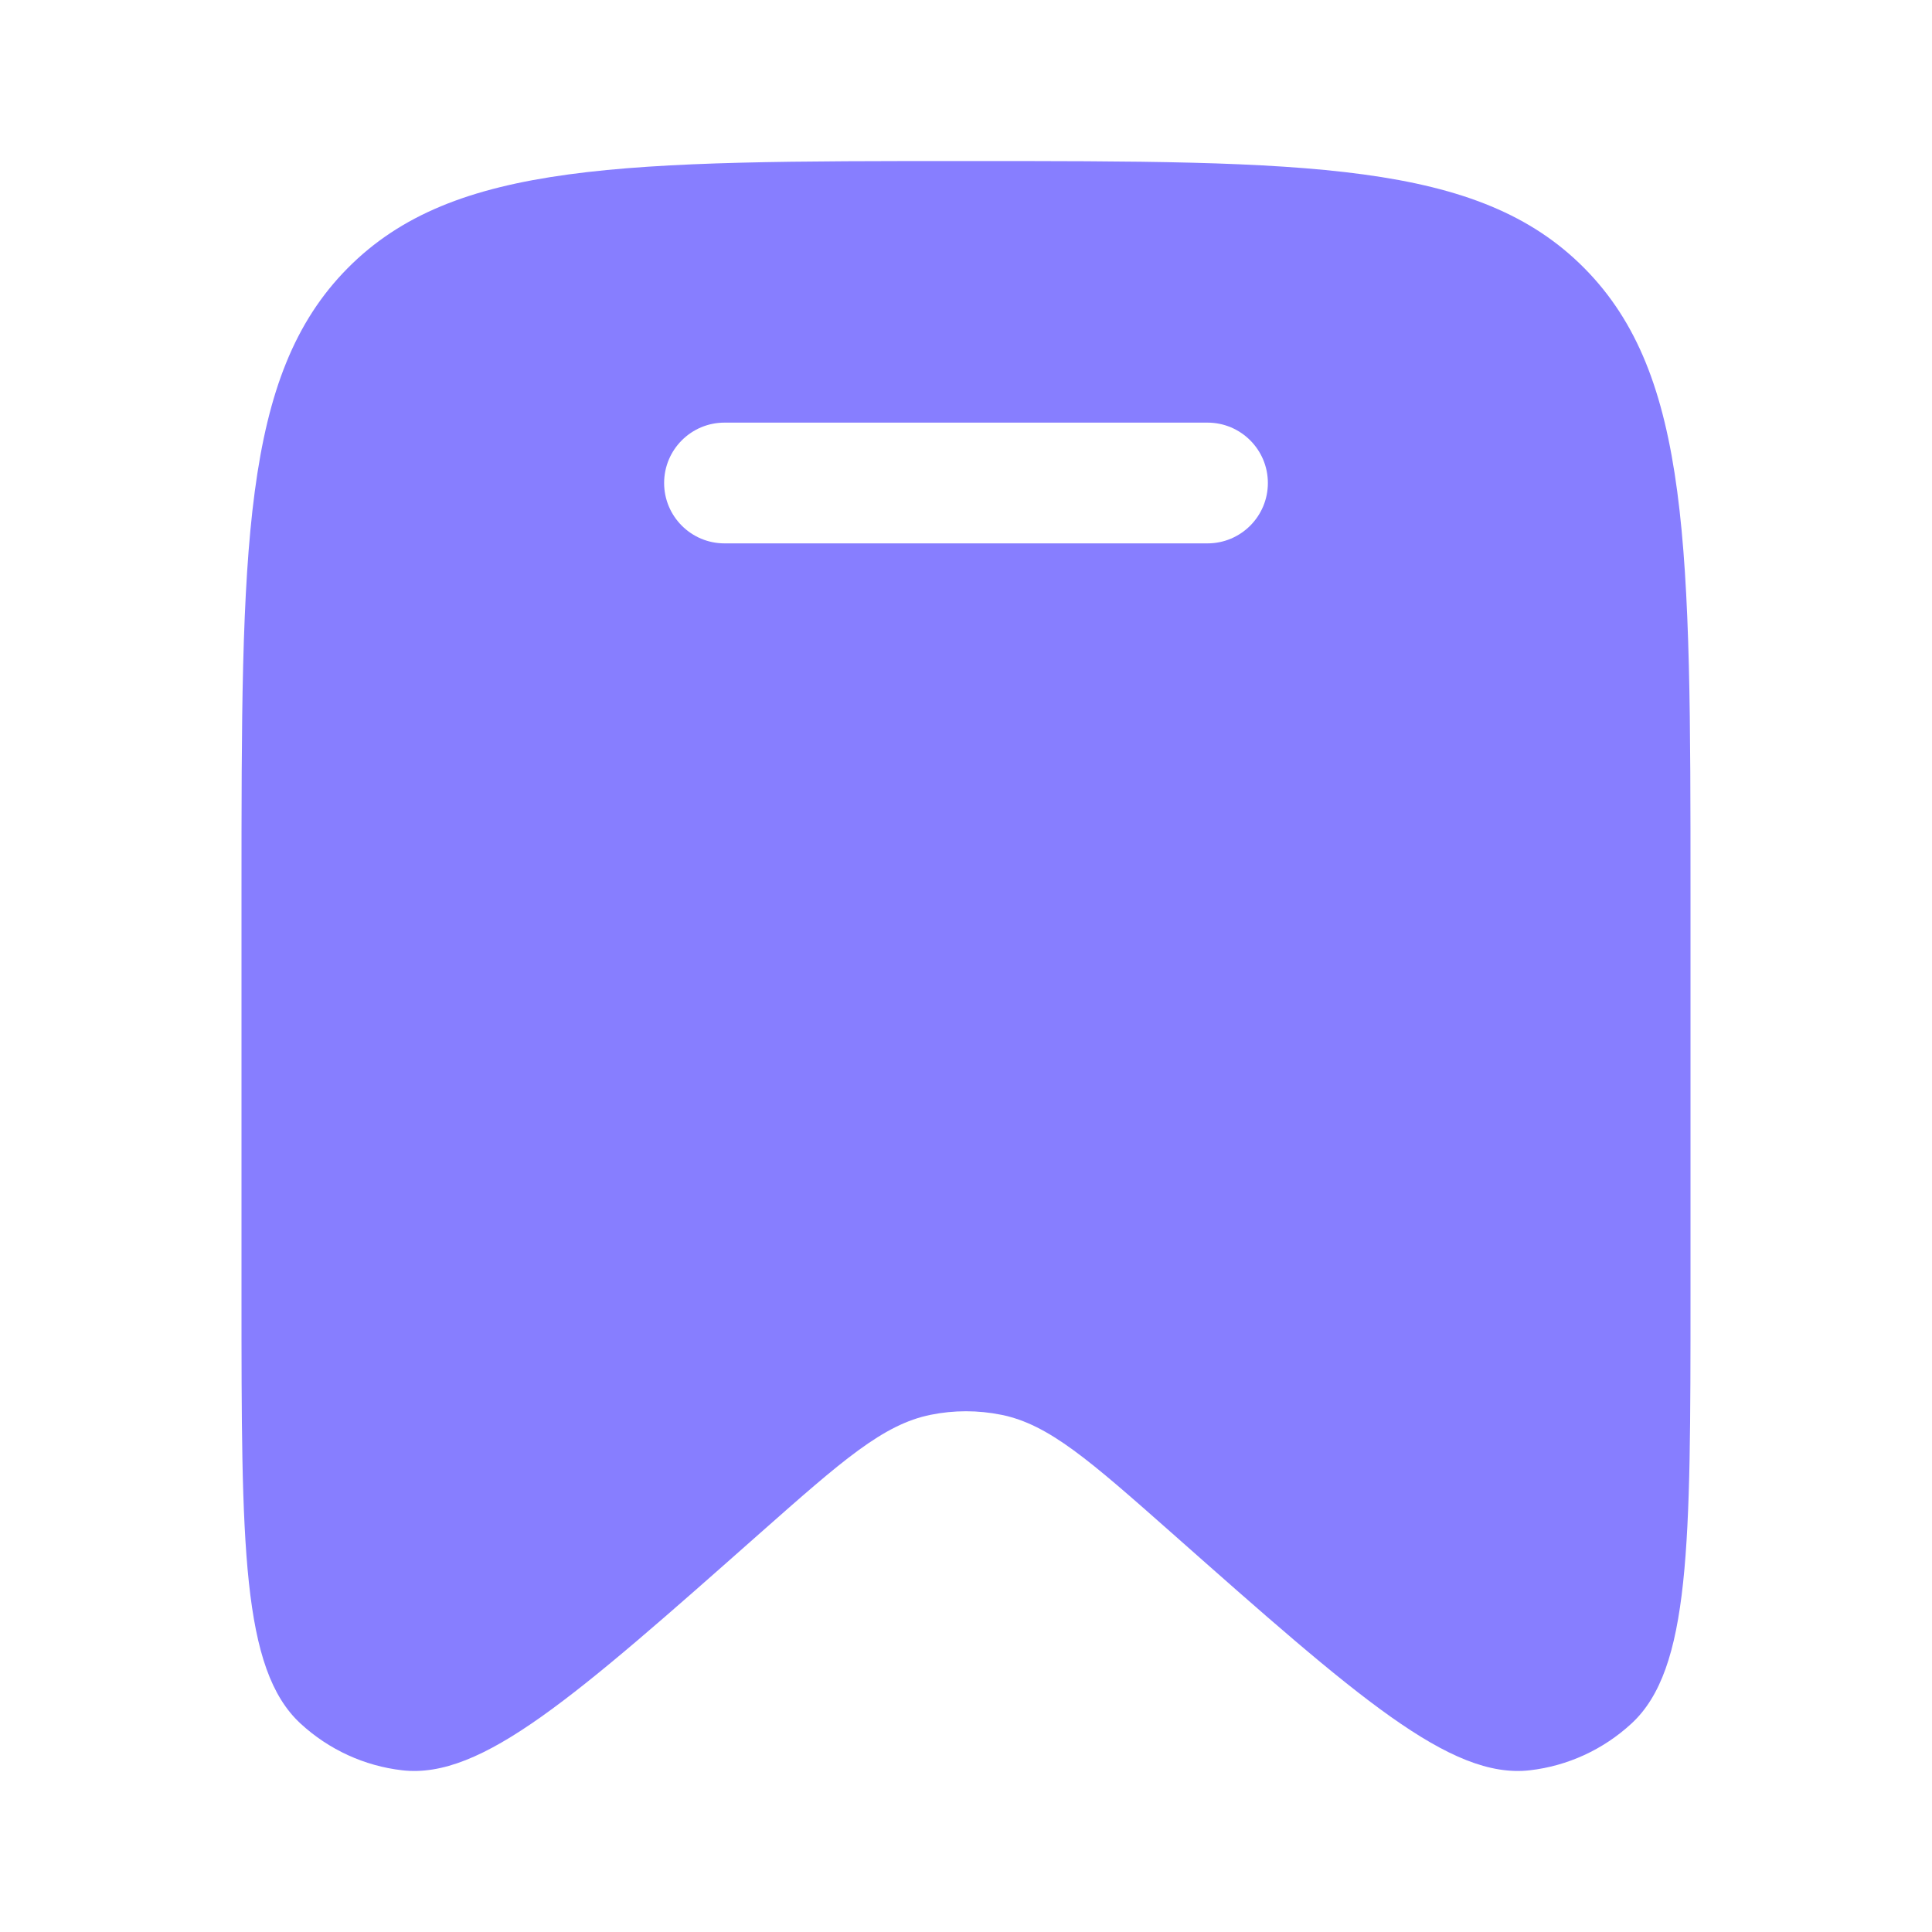
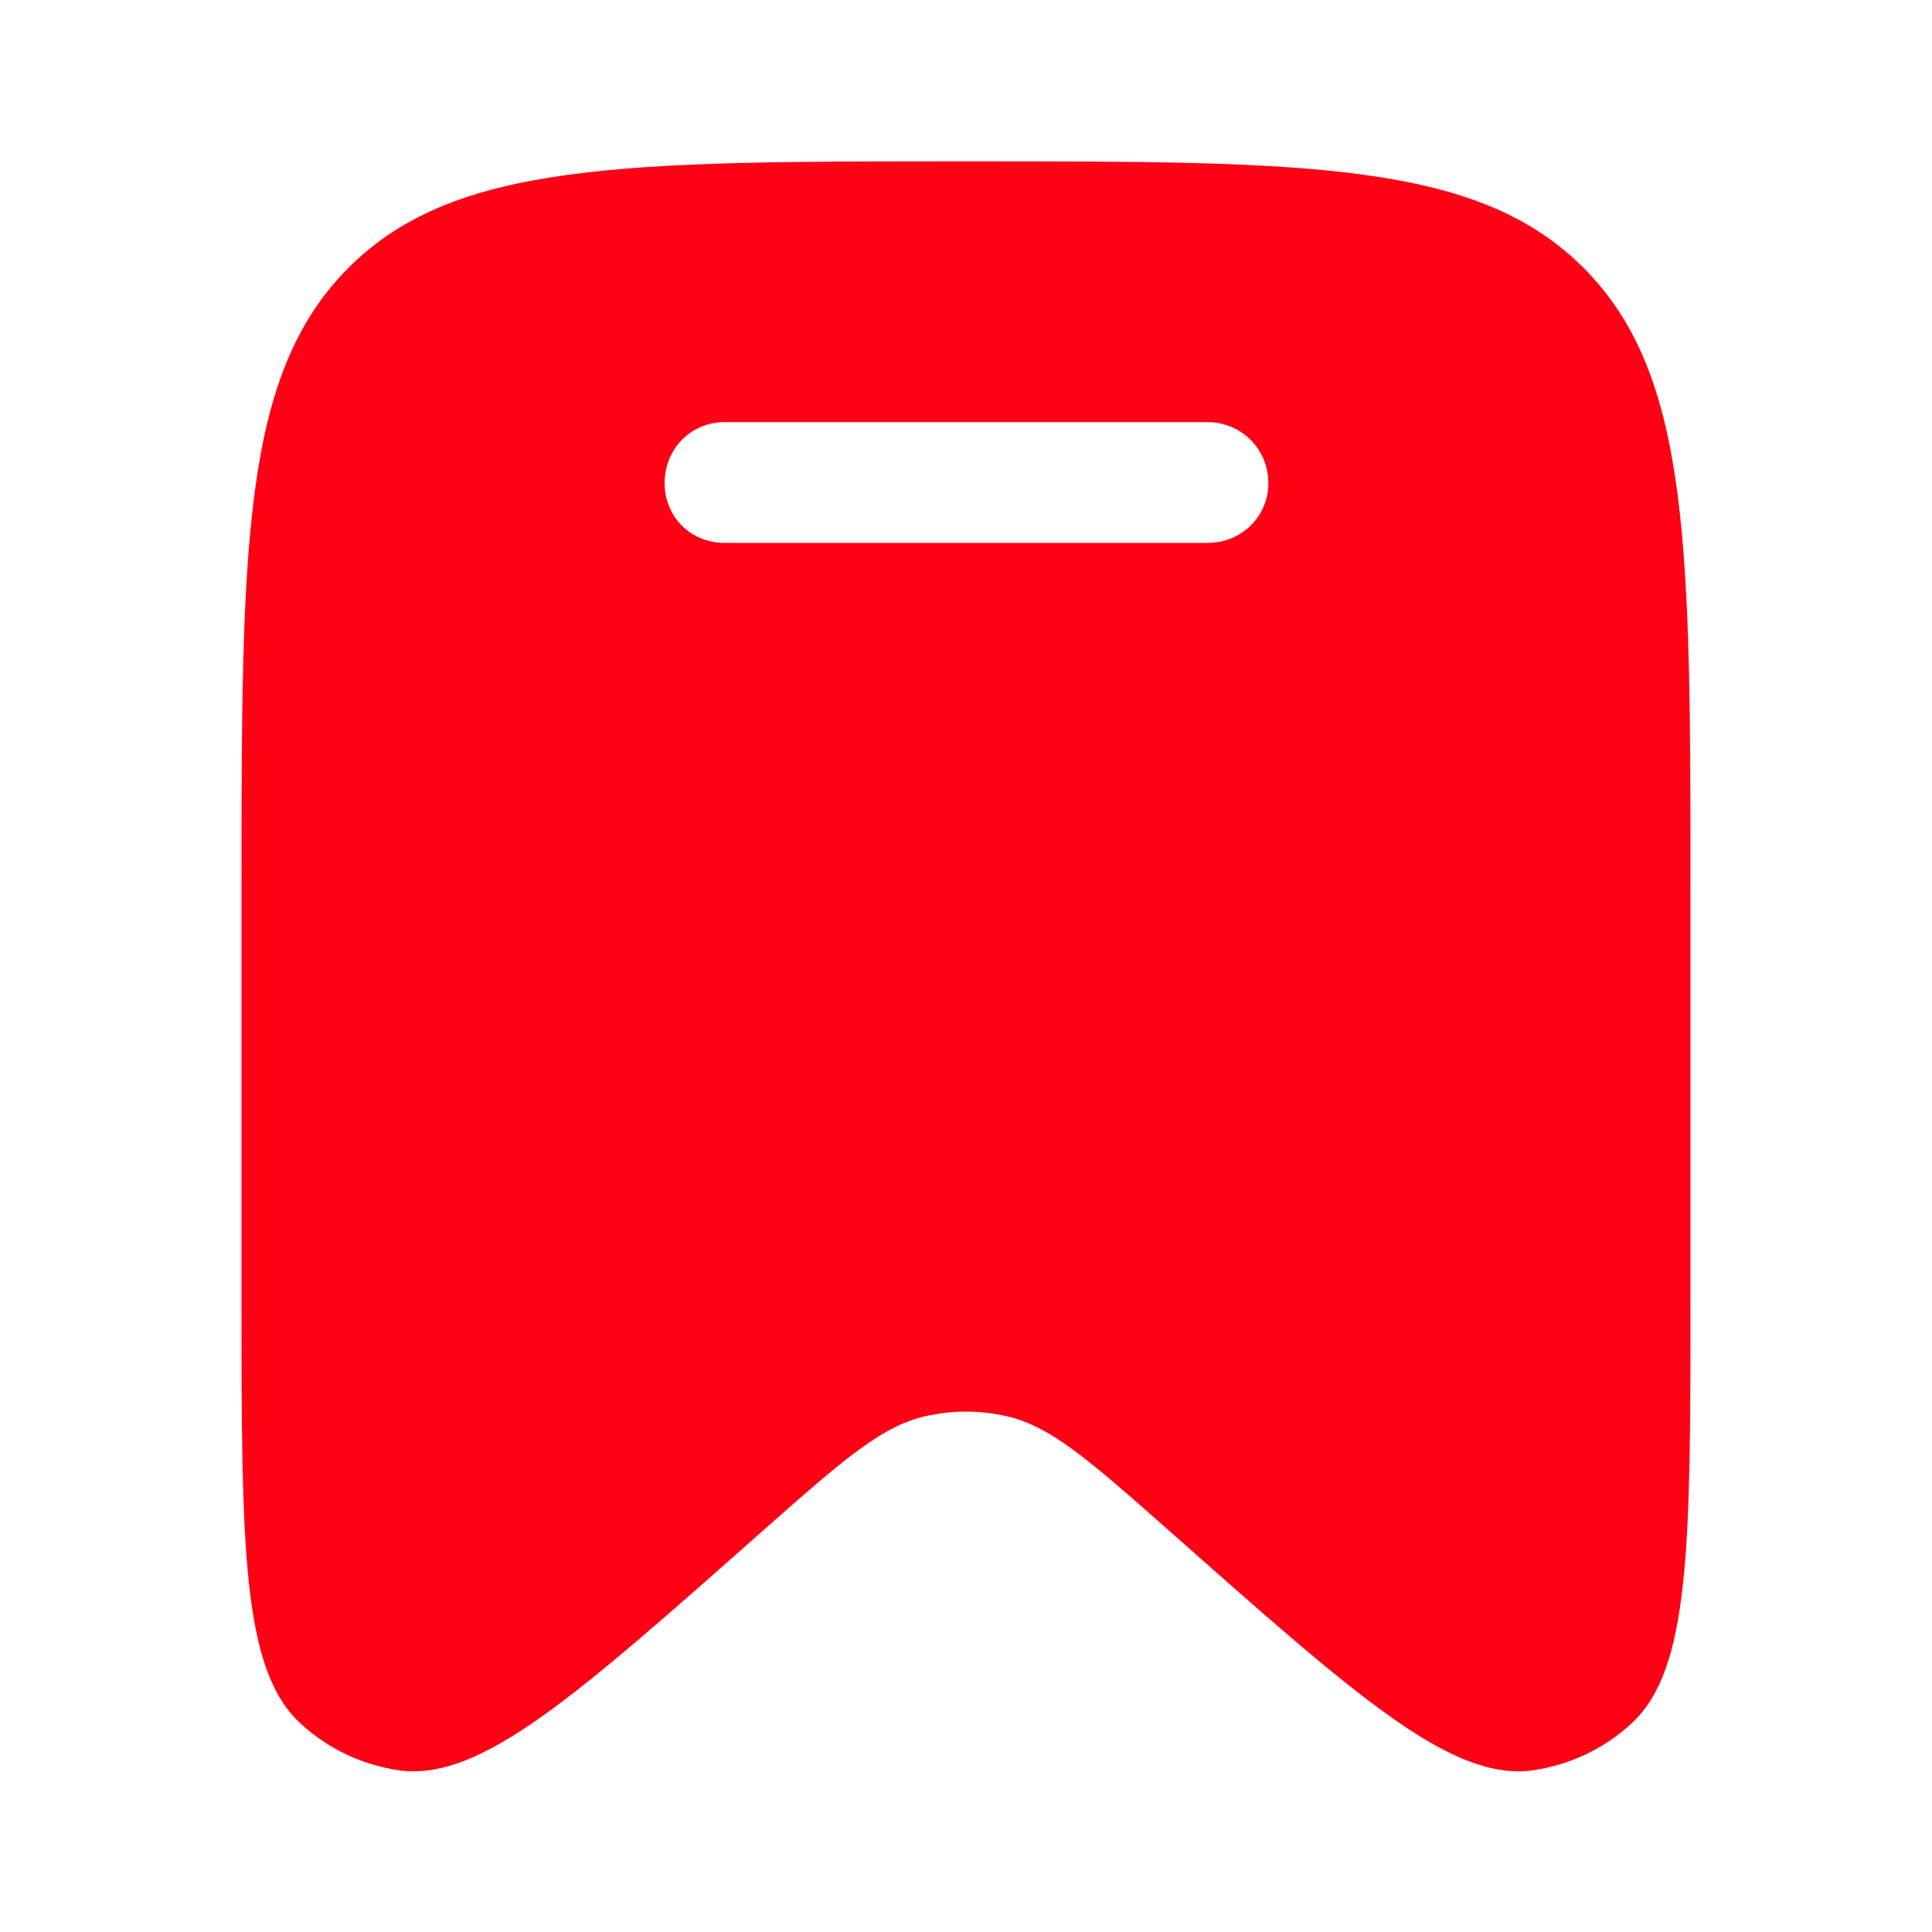
- <svg xmlns="http://www.w3.org/2000/svg" width="20" height="20" viewBox="0 0 20 20" fill="none">
-   <path fill-rule="evenodd" clip-rule="evenodd" d="M17.5 9.248V13.409C17.5 15.989 17.5 17.28 16.888 17.843C16.596 18.112 16.228 18.281 15.836 18.326C15.013 18.42 14.053 17.571 12.132 15.871C11.282 15.12 10.858 14.745 10.366 14.646C10.124 14.597 9.875 14.597 9.634 14.646C9.142 14.745 8.718 15.12 7.868 15.871C5.947 17.571 4.987 18.42 4.164 18.326C3.772 18.281 3.404 18.112 3.112 17.843C2.5 17.28 2.5 15.989 2.5 13.409V9.248C2.5 5.674 2.5 3.887 3.598 2.777C4.697 1.667 6.464 1.667 10 1.667C13.536 1.667 15.303 1.667 16.402 2.777C17.5 3.887 17.5 5.674 17.5 9.248ZM6.875 5C6.875 4.655 7.155 4.375 7.5 4.375H12.5C12.845 4.375 13.125 4.655 13.125 5C13.125 5.345 12.845 5.625 12.5 5.625H7.5C7.155 5.625 6.875 5.345 6.875 5Z" fill="#877EFF" />
+ <svg xmlns="http://www.w3.org/2000/svg" width="20" height="20">
+   <g class="layer">
+     <path clip-rule="evenodd" d="m17.5,9.25l0,4.16c0,2.58 0,3.87 -0.61,4.43c-0.29,0.27 -0.66,0.44 -1.05,0.49c-0.83,0.09 -1.79,-0.76 -3.71,-2.46c-0.85,-0.75 -1.27,-1.13 -1.76,-1.22c-0.25,-0.05 -0.49,-0.05 -0.74,0c-0.49,0.09 -0.91,0.47 -1.76,1.22c-1.92,1.7 -2.88,2.55 -3.71,2.46c-0.39,-0.05 -0.76,-0.22 -1.05,-0.49c-0.61,-0.56 -0.61,-1.85 -0.61,-4.43l0,-4.16c0,-3.58 0,-5.36 1.1,-6.47c1.1,-1.11 2.86,-1.11 6.4,-1.11c3.54,0 5.3,0 6.4,1.11c1.1,1.11 1.1,2.89 1.1,6.47zm-10.62,-4.25c0,-0.35 0.27,-0.63 0.62,-0.63l5,0c0.35,0 0.63,0.28 0.63,0.63c0,0.35 -0.28,0.62 -0.63,0.62l-5,0c-0.35,0 -0.62,-0.27 -0.62,-0.62z" fill="#ff0015" fill-rule="evenodd" id="svg_1" />
+   </g>
</svg>
